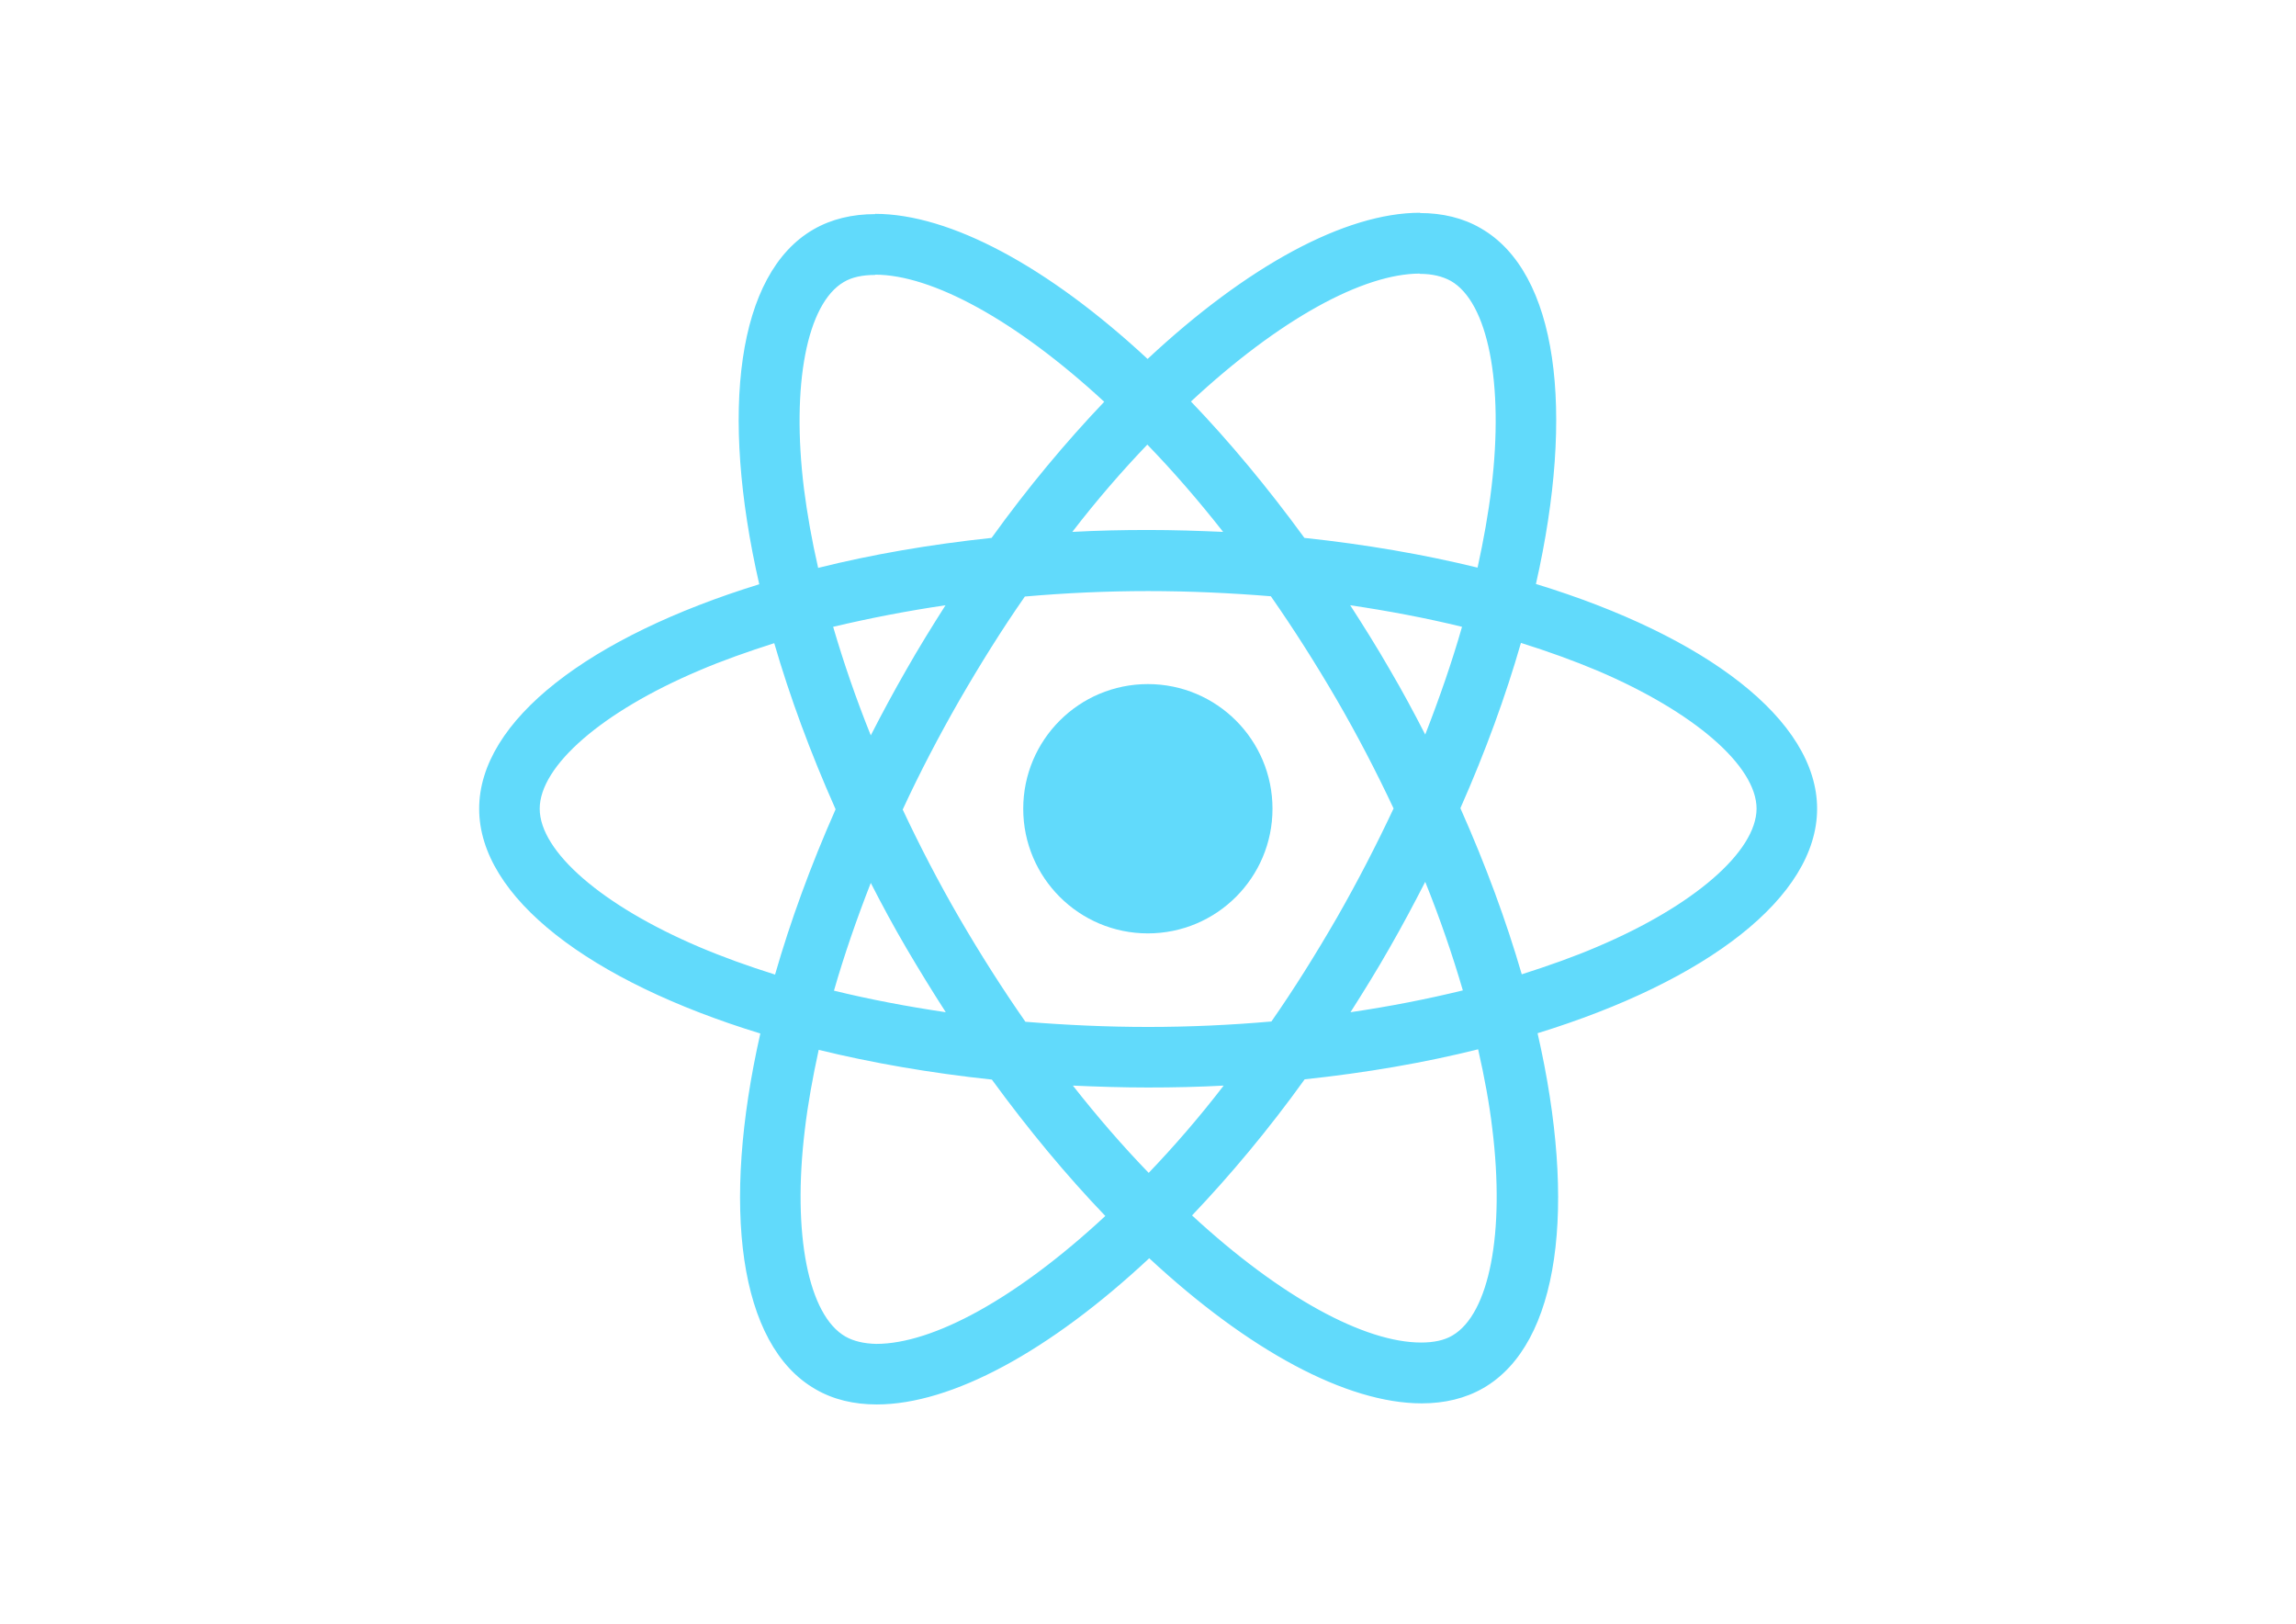
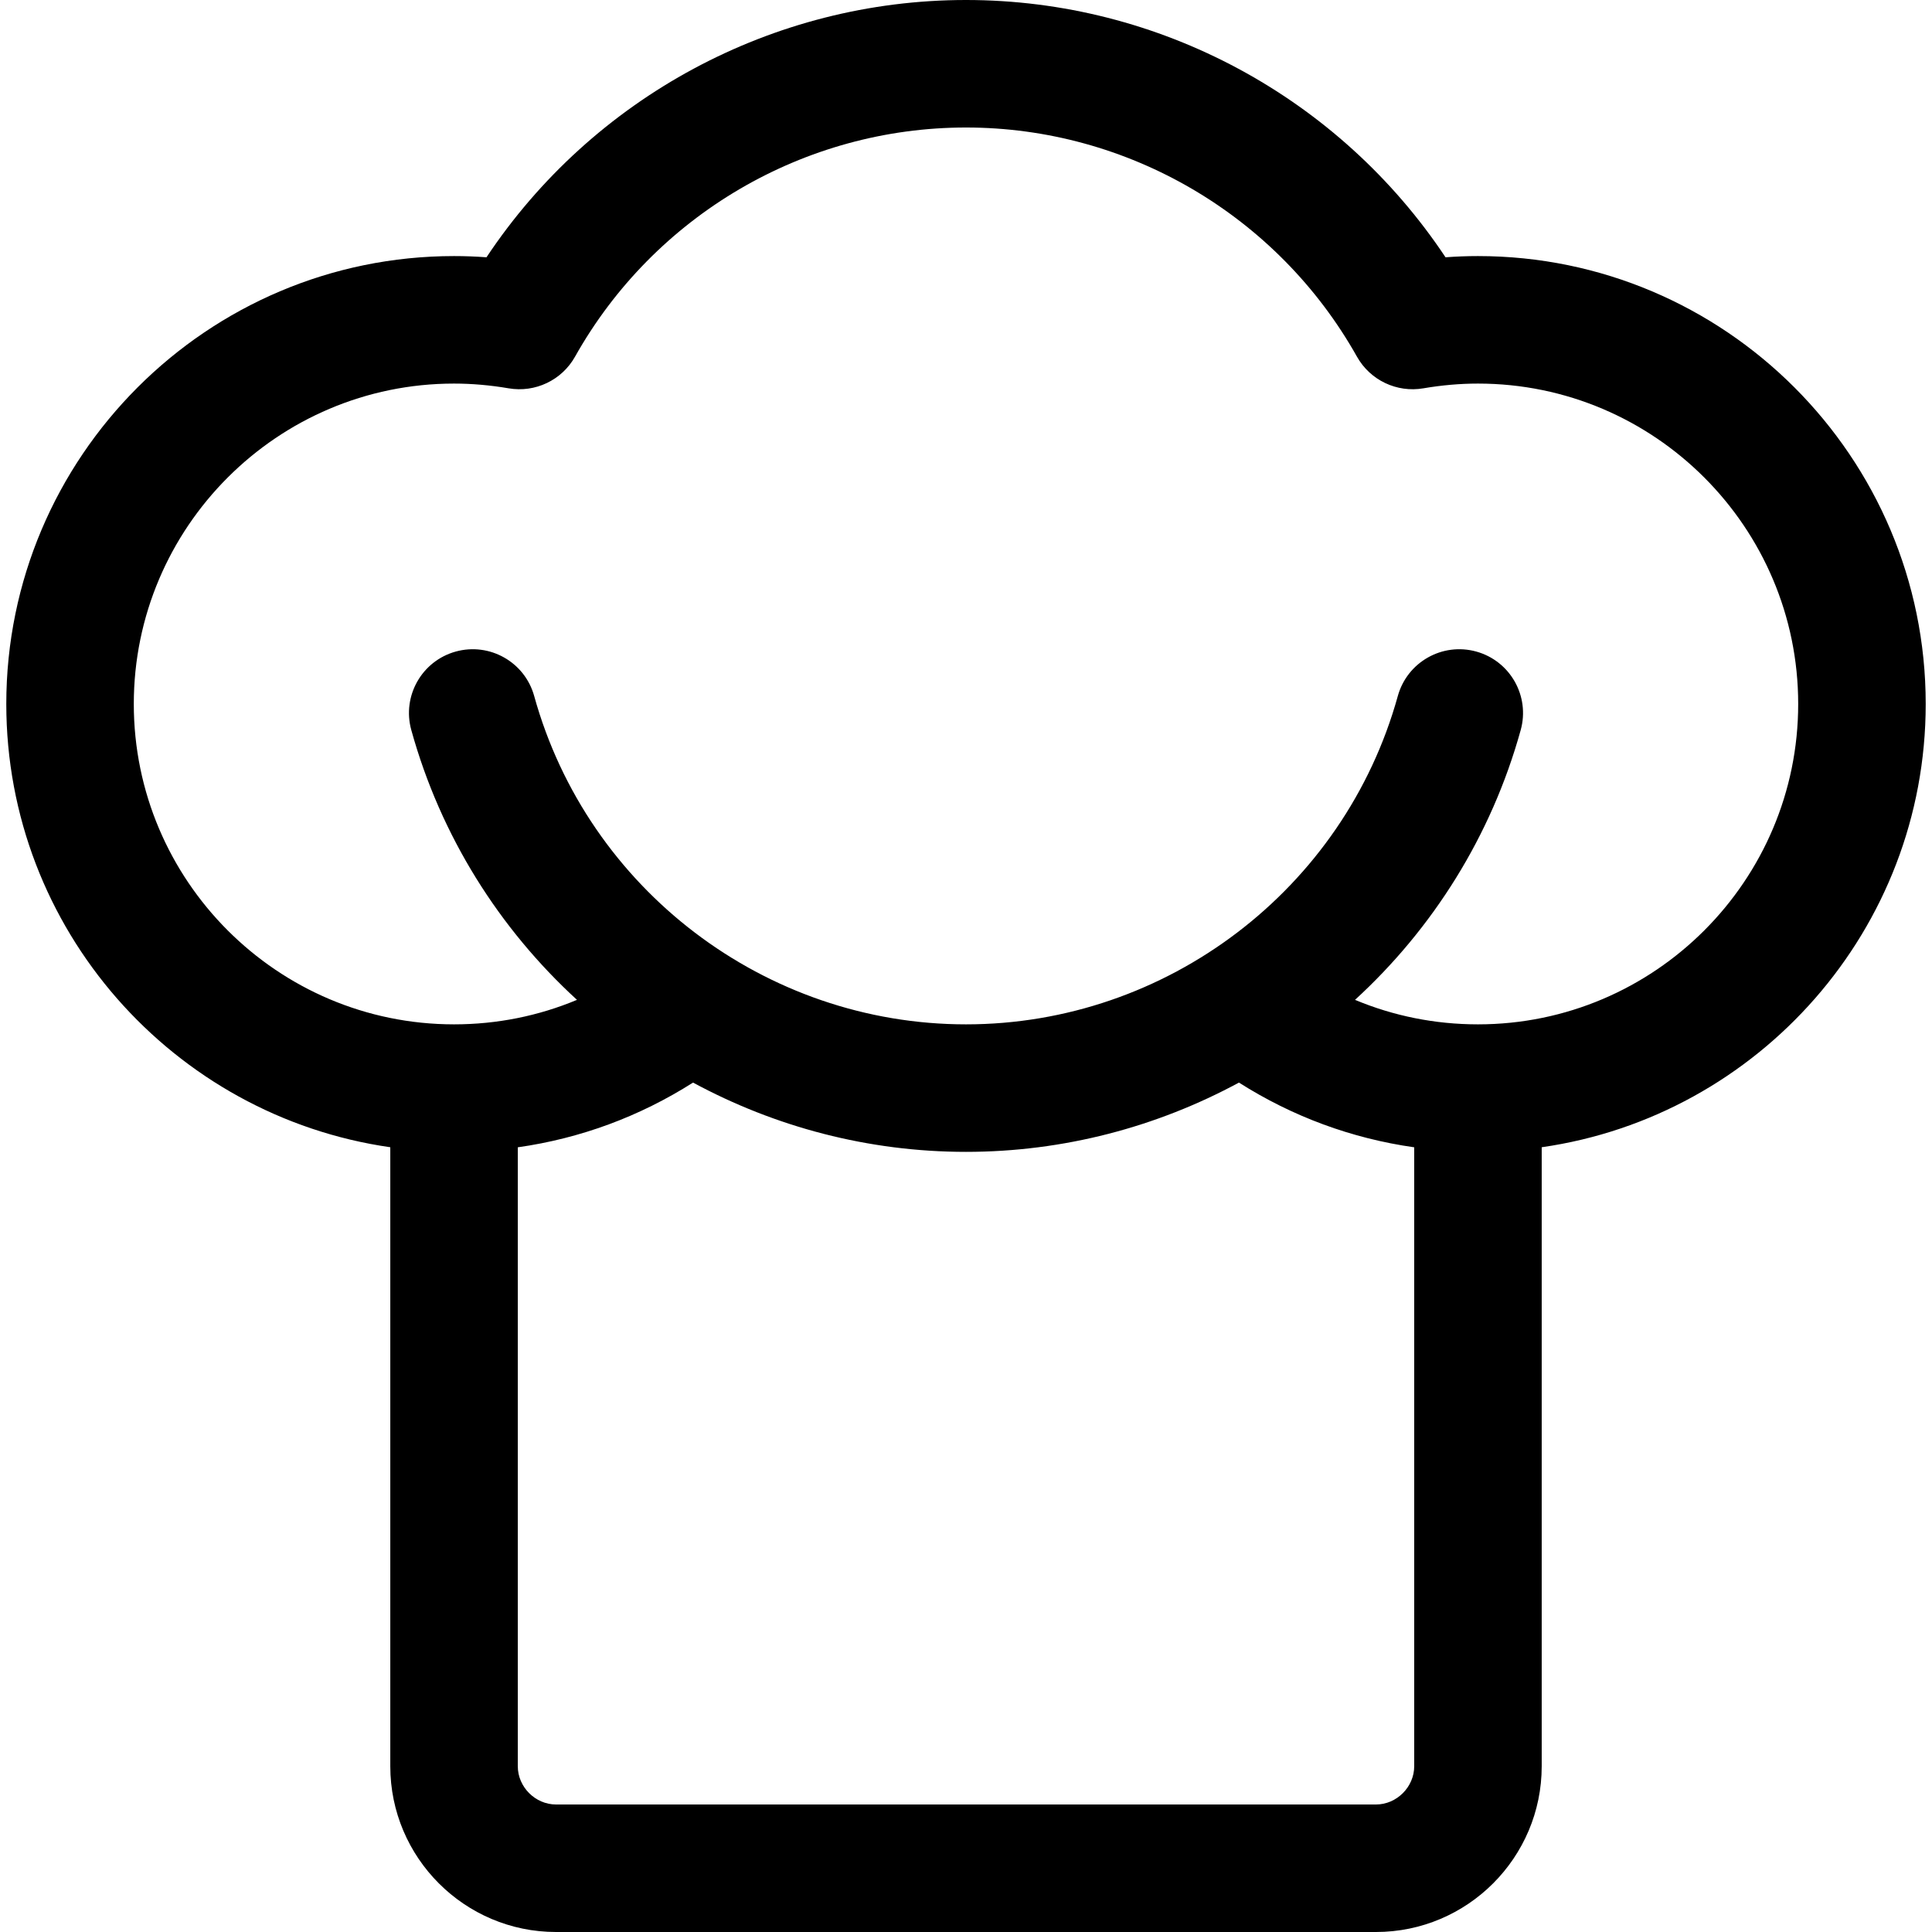
- <svg xmlns="http://www.w3.org/2000/svg" viewBox="0 0 841.9 595.3">
-   <g fill="#61DAFB">
-     <path d="M666.3 296.5c0-32.5-40.7-63.3-103.1-82.4 14.4-63.6 8-114.2-20.2-130.4-6.5-3.8-14.1-5.6-22.4-5.6v22.3c4.6 0 8.3.9 11.4 2.6 13.6 7.8 19.5 37.5 14.9 75.7-1.1 9.4-2.9 19.3-5.1 29.4-19.6-4.8-41-8.5-63.5-10.9-13.5-18.5-27.5-35.3-41.6-50 32.6-30.3 63.2-46.9 84-46.9V78c-27.5 0-63.5 19.6-99.9 53.6-36.4-33.8-72.4-53.2-99.9-53.2v22.3c20.7 0 51.4 16.5 84 46.6-14 14.7-28 31.4-41.3 49.9-22.6 2.4-44 6.1-63.6 11-2.3-10-4-19.7-5.2-29-4.7-38.2 1.1-67.9 14.6-75.8 3-1.8 6.9-2.6 11.5-2.6V78.5c-8.4 0-16 1.8-22.6 5.6-28.1 16.2-34.4 66.7-19.9 130.1-62.2 19.2-102.7 49.9-102.7 82.3 0 32.5 40.7 63.3 103.1 82.4-14.4 63.6-8 114.2 20.2 130.4 6.5 3.8 14.1 5.6 22.5 5.6 27.5 0 63.5-19.6 99.9-53.6 36.4 33.8 72.4 53.2 99.9 53.2 8.4 0 16-1.8 22.6-5.6 28.1-16.2 34.4-66.7 19.9-130.1 62-19.1 102.5-49.9 102.5-82.3zm-130.2-66.7c-3.7 12.9-8.3 26.2-13.5 39.5-4.1-8-8.4-16-13.1-24-4.6-8-9.5-15.8-14.4-23.4 14.2 2.1 27.9 4.7 41 7.9zm-45.8 106.5c-7.8 13.5-15.8 26.3-24.1 38.2-14.9 1.3-30 2-45.2 2-15.1 0-30.2-.7-45-1.9-8.3-11.9-16.4-24.6-24.2-38-7.6-13.1-14.5-26.4-20.8-39.8 6.2-13.4 13.2-26.8 20.7-39.9 7.8-13.5 15.8-26.3 24.1-38.2 14.9-1.3 30-2 45.2-2 15.1 0 30.2.7 45 1.9 8.3 11.9 16.4 24.6 24.2 38 7.6 13.1 14.5 26.4 20.8 39.8-6.3 13.4-13.2 26.8-20.7 39.9zm32.3-13c5.4 13.4 10 26.8 13.8 39.8-13.1 3.2-26.9 5.9-41.2 8 4.9-7.7 9.8-15.6 14.4-23.7 4.6-8 8.9-16.1 13-24.1zM421.2 430c-9.3-9.6-18.6-20.3-27.8-32 9 .4 18.2.7 27.5.7 9.4 0 18.7-.2 27.8-.7-9 11.7-18.3 22.4-27.5 32zm-74.4-58.9c-14.2-2.1-27.9-4.7-41-7.9 3.7-12.9 8.3-26.2 13.5-39.5 4.1 8 8.4 16 13.1 24 4.7 8 9.5 15.8 14.4 23.4zM420.7 163c9.3 9.6 18.6 20.3 27.8 32-9-.4-18.2-.7-27.5-.7-9.4 0-18.7.2-27.8.7 9-11.7 18.3-22.4 27.5-32zm-74 58.9c-4.9 7.7-9.8 15.6-14.4 23.7-4.6 8-8.9 16-13 24-5.4-13.4-10-26.8-13.8-39.8 13.1-3.1 26.9-5.8 41.2-7.9zm-90.5 125.2c-35.4-15.1-58.3-34.9-58.3-50.6 0-15.7 22.9-35.6 58.3-50.6 8.6-3.7 18-7 27.7-10.1 5.7 19.6 13.2 40 22.5 60.9-9.2 20.8-16.6 41.1-22.2 60.6-9.9-3.1-19.3-6.5-28-10.2zM310 490c-13.6-7.8-19.5-37.5-14.9-75.7 1.1-9.4 2.9-19.3 5.1-29.4 19.6 4.8 41 8.5 63.5 10.9 13.5 18.5 27.5 35.3 41.6 50-32.6 30.3-63.2 46.9-84 46.9-4.5-.1-8.3-1-11.3-2.7zm237.2-76.2c4.7 38.2-1.1 67.9-14.6 75.8-3 1.8-6.9 2.6-11.5 2.6-20.7 0-51.4-16.5-84-46.6 14-14.7 28-31.4 41.3-49.9 22.6-2.4 44-6.1 63.6-11 2.3 10.1 4.1 19.8 5.2 29.1zm38.5-66.7c-8.6 3.7-18 7-27.7 10.1-5.7-19.6-13.2-40-22.5-60.9 9.2-20.8 16.6-41.1 22.2-60.6 9.9 3.1 19.3 6.5 28.1 10.2 35.4 15.1 58.3 34.9 58.3 50.6-.1 15.7-23 35.6-58.4 50.6zM320.8 78.4z" />
-     <circle cx="420.9" cy="296.5" r="45.7" />
-     <path d="M520.5 78.1z" />
-   </g>
+ <svg xmlns="http://www.w3.org/2000/svg" version="1.1" id="Capa_1" x="0px" y="0px" viewBox="0 0 297 297" style="enable-background:new 0 0 297 297;" xml:space="preserve">
+   <path d="M296.033,108.22c0-37.967-30.877-68.855-68.83-68.855c-1.649,0-3.314,0.062-4.987,0.187C205.884,14.997,178.215,0,148.5,0  c-29.714,0-57.383,15-73.715,39.552c-1.673-0.125-3.338-0.187-4.987-0.187c-37.954,0-68.831,30.888-68.831,68.855  c0,34.637,25.704,63.368,59.031,68.142v95.157c0,14.051,11.43,25.481,25.48,25.481h126.044c14.051,0,25.48-11.431,25.48-25.481  v-95.157C270.33,171.588,296.033,142.856,296.033,108.22z M211.522,277.399H85.479c-3.186,0-5.88-2.693-5.88-5.881v-95.147  c9.602-1.36,18.718-4.722,26.941-9.95c12.613,6.822,26.958,10.651,41.96,10.651s29.346-3.829,41.959-10.65  c8.225,5.227,17.342,8.589,26.943,9.949v95.147C217.402,274.706,214.709,277.399,211.522,277.399z M227.203,157.471  c-6.597,0-12.974-1.289-18.9-3.766c11.927-10.934,20.943-25.146,25.47-41.479c1.445-5.216-1.611-10.617-6.827-12.063  c-5.217-1.445-10.616,1.612-12.063,6.827c-8.236,29.723-35.534,50.481-66.383,50.481s-58.146-20.758-66.383-50.481  c-1.445-5.216-6.843-8.272-12.063-6.827c-5.216,1.445-8.272,6.847-6.827,12.063c4.526,16.333,13.543,30.546,25.47,41.479  c-5.926,2.477-12.303,3.766-18.899,3.766c-27.146,0-49.23-22.094-49.23-49.251c0-27.158,22.085-49.254,49.23-49.254  c2.744,0,5.569,0.246,8.397,0.73c4.082,0.696,8.17-1.247,10.2-4.861c12.205-21.733,35.236-35.234,60.104-35.234  s47.899,13.502,60.106,35.235c2.029,3.614,6.115,5.557,10.2,4.86c2.828-0.484,5.653-0.73,8.396-0.73  c27.145,0,49.229,22.096,49.229,49.254C276.433,135.377,254.348,157.471,227.203,157.471z" />
+   <g>
+ </g>
+   <g>
+ </g>
+   <g>
+ </g>
+   <g>
+ </g>
+   <g>
+ </g>
+   <g>
+ </g>
+   <g>
+ </g>
+   <g>
+ </g>
+   <g>
+ </g>
+   <g>
+ </g>
+   <g>
+ </g>
+   <g>
+ </g>
+   <g>
+ </g>
+   <g>
+ </g>
+   <g>
+ </g>
</svg>
